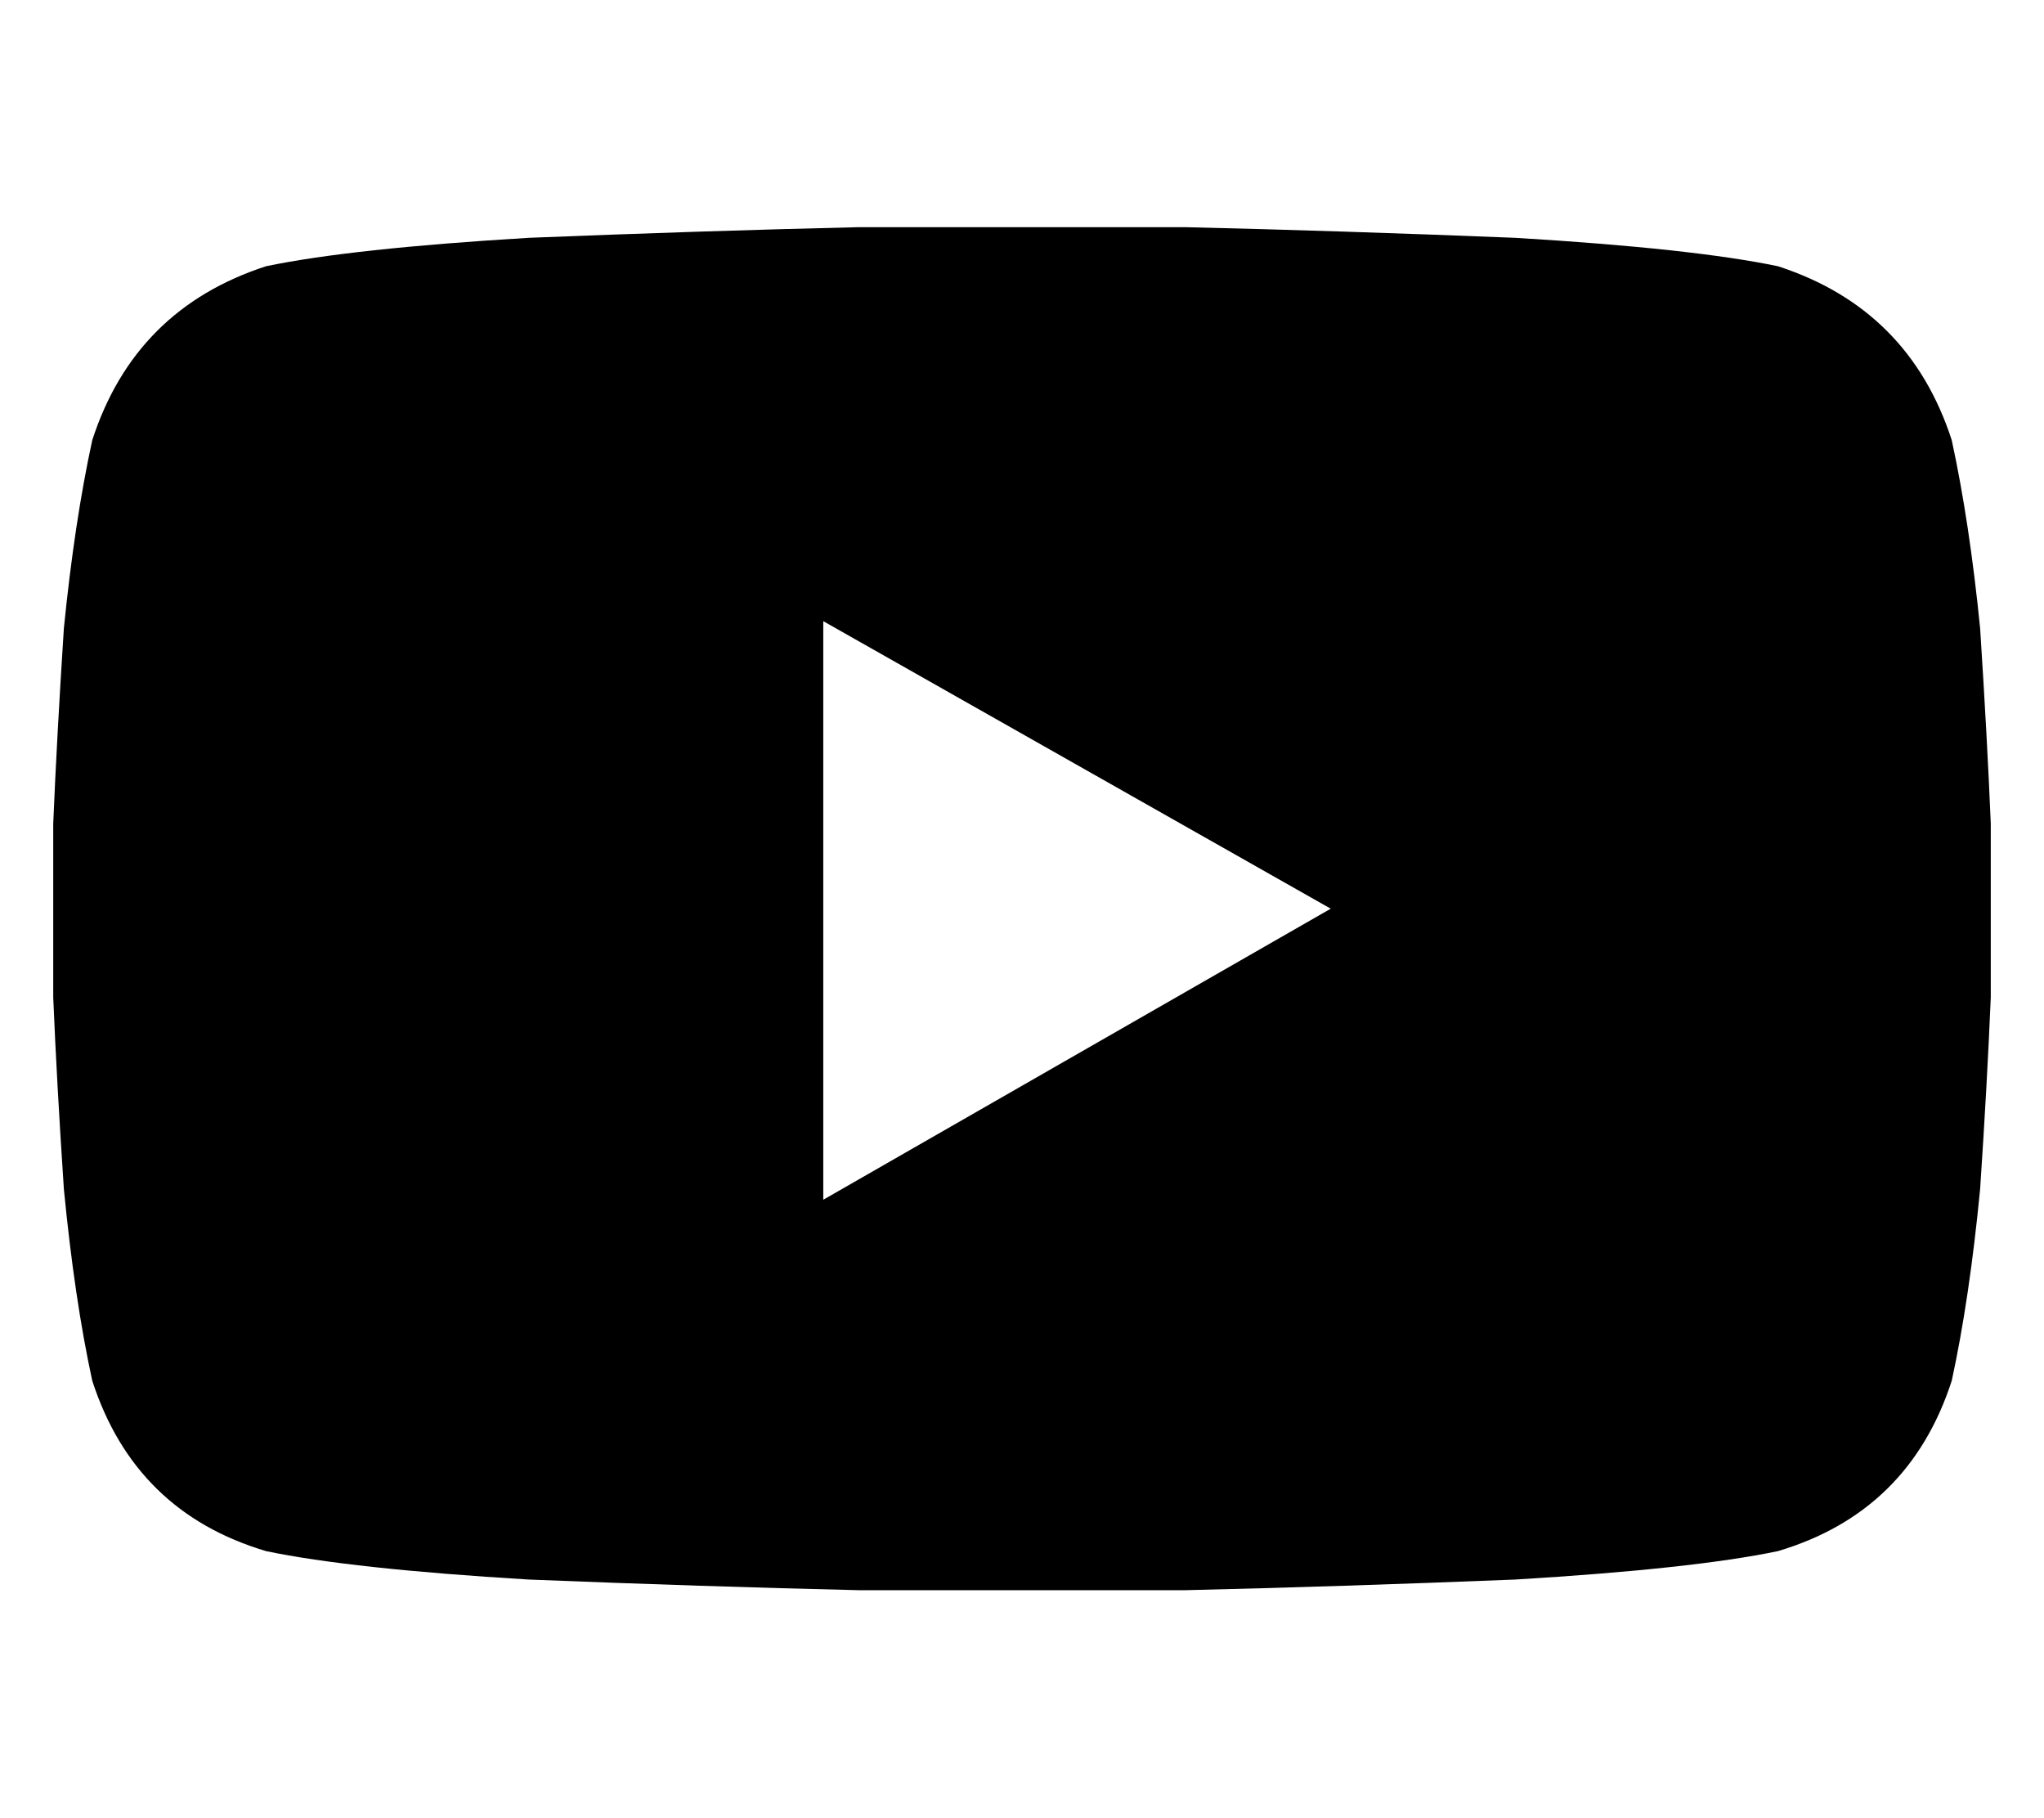
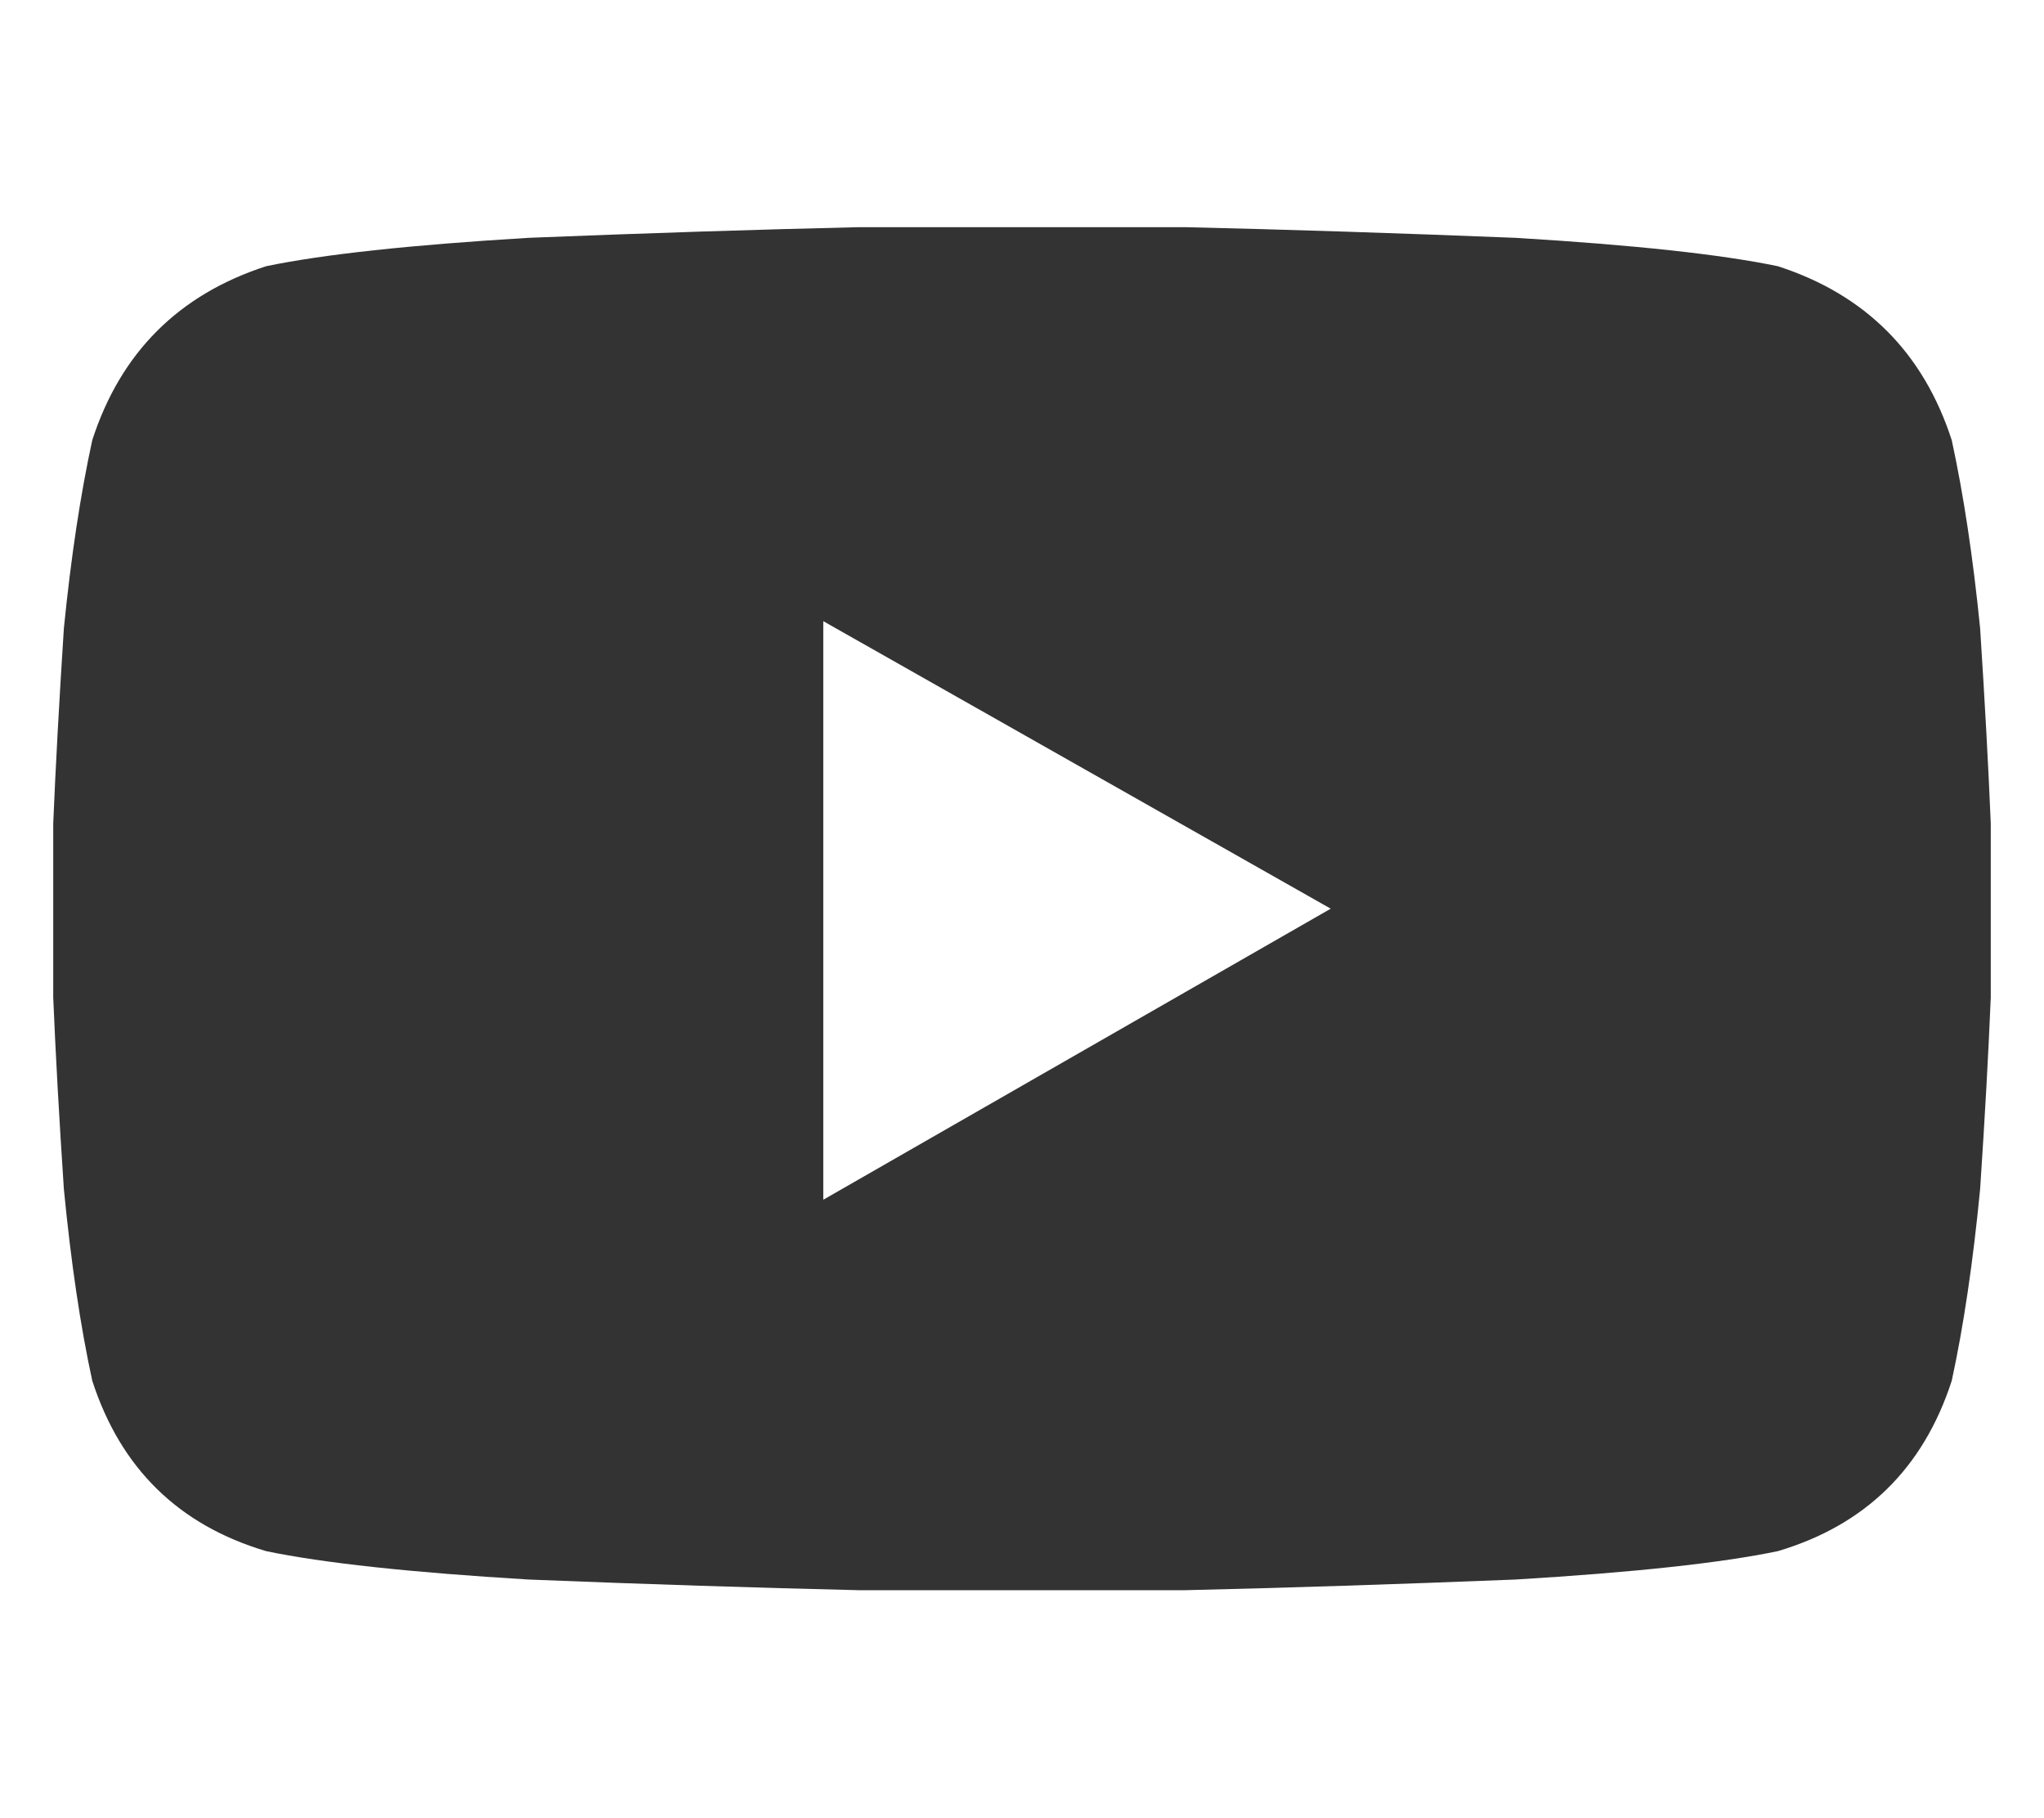
<svg xmlns="http://www.w3.org/2000/svg" viewBox="0 12 576 512">
-   <path fill="currentColor" d="M550 136L550 136Q538 99 501 87L501 87Q477 82 427 79L427 79Q377 77 334 76L334 76Q291 76 288 76L288 76Q285 76 242 76L242 76Q199 77 149 79L149 79Q99 82 75 87L75 87Q38 99 26 136L26 136Q21 159 18 189L18 189Q16 220 15 244L15 244Q15 267 15 268L15 268Q15 270 15 293L15 293Q16 317 18 347L18 347Q21 378 26 401L26 401Q38 438 75 449L75 449Q99 454 149 457L149 457Q199 459 242 460L242 460Q285 460 288 460L288 460Q288 460 288 460L288 460Q291 460 334 460L334 460Q377 459 427 457L427 457Q477 454 501 449L501 449Q538 438 550 401L550 401Q555 378 558 347L558 347Q560 317 561 293L561 293Q561 270 561 268L561 268Q561 267 561 244L561 244Q560 220 558 189L558 189Q555 159 550 136L550 136ZM232 350L232 350L232 187L232 350L232 187L375 268L375 268L232 350Z" />
+   <path fill="#333" d="M550 136L550 136Q538 99 501 87L501 87Q477 82 427 79L427 79Q377 77 334 76L334 76Q291 76 288 76L288 76Q285 76 242 76L242 76Q199 77 149 79L149 79Q99 82 75 87L75 87Q38 99 26 136L26 136Q21 159 18 189L18 189Q16 220 15 244L15 244Q15 267 15 268L15 268Q15 270 15 293L15 293Q16 317 18 347L18 347Q21 378 26 401L26 401Q38 438 75 449L75 449Q99 454 149 457L149 457Q199 459 242 460L242 460Q285 460 288 460L288 460Q288 460 288 460L288 460Q291 460 334 460L334 460Q377 459 427 457L427 457Q477 454 501 449L501 449Q538 438 550 401L550 401Q555 378 558 347L558 347Q560 317 561 293L561 293Q561 270 561 268L561 268Q561 267 561 244L561 244Q560 220 558 189L558 189Q555 159 550 136L550 136ZM232 350L232 350L232 187L232 350L232 187L375 268L375 268L232 350Z" />
</svg>
